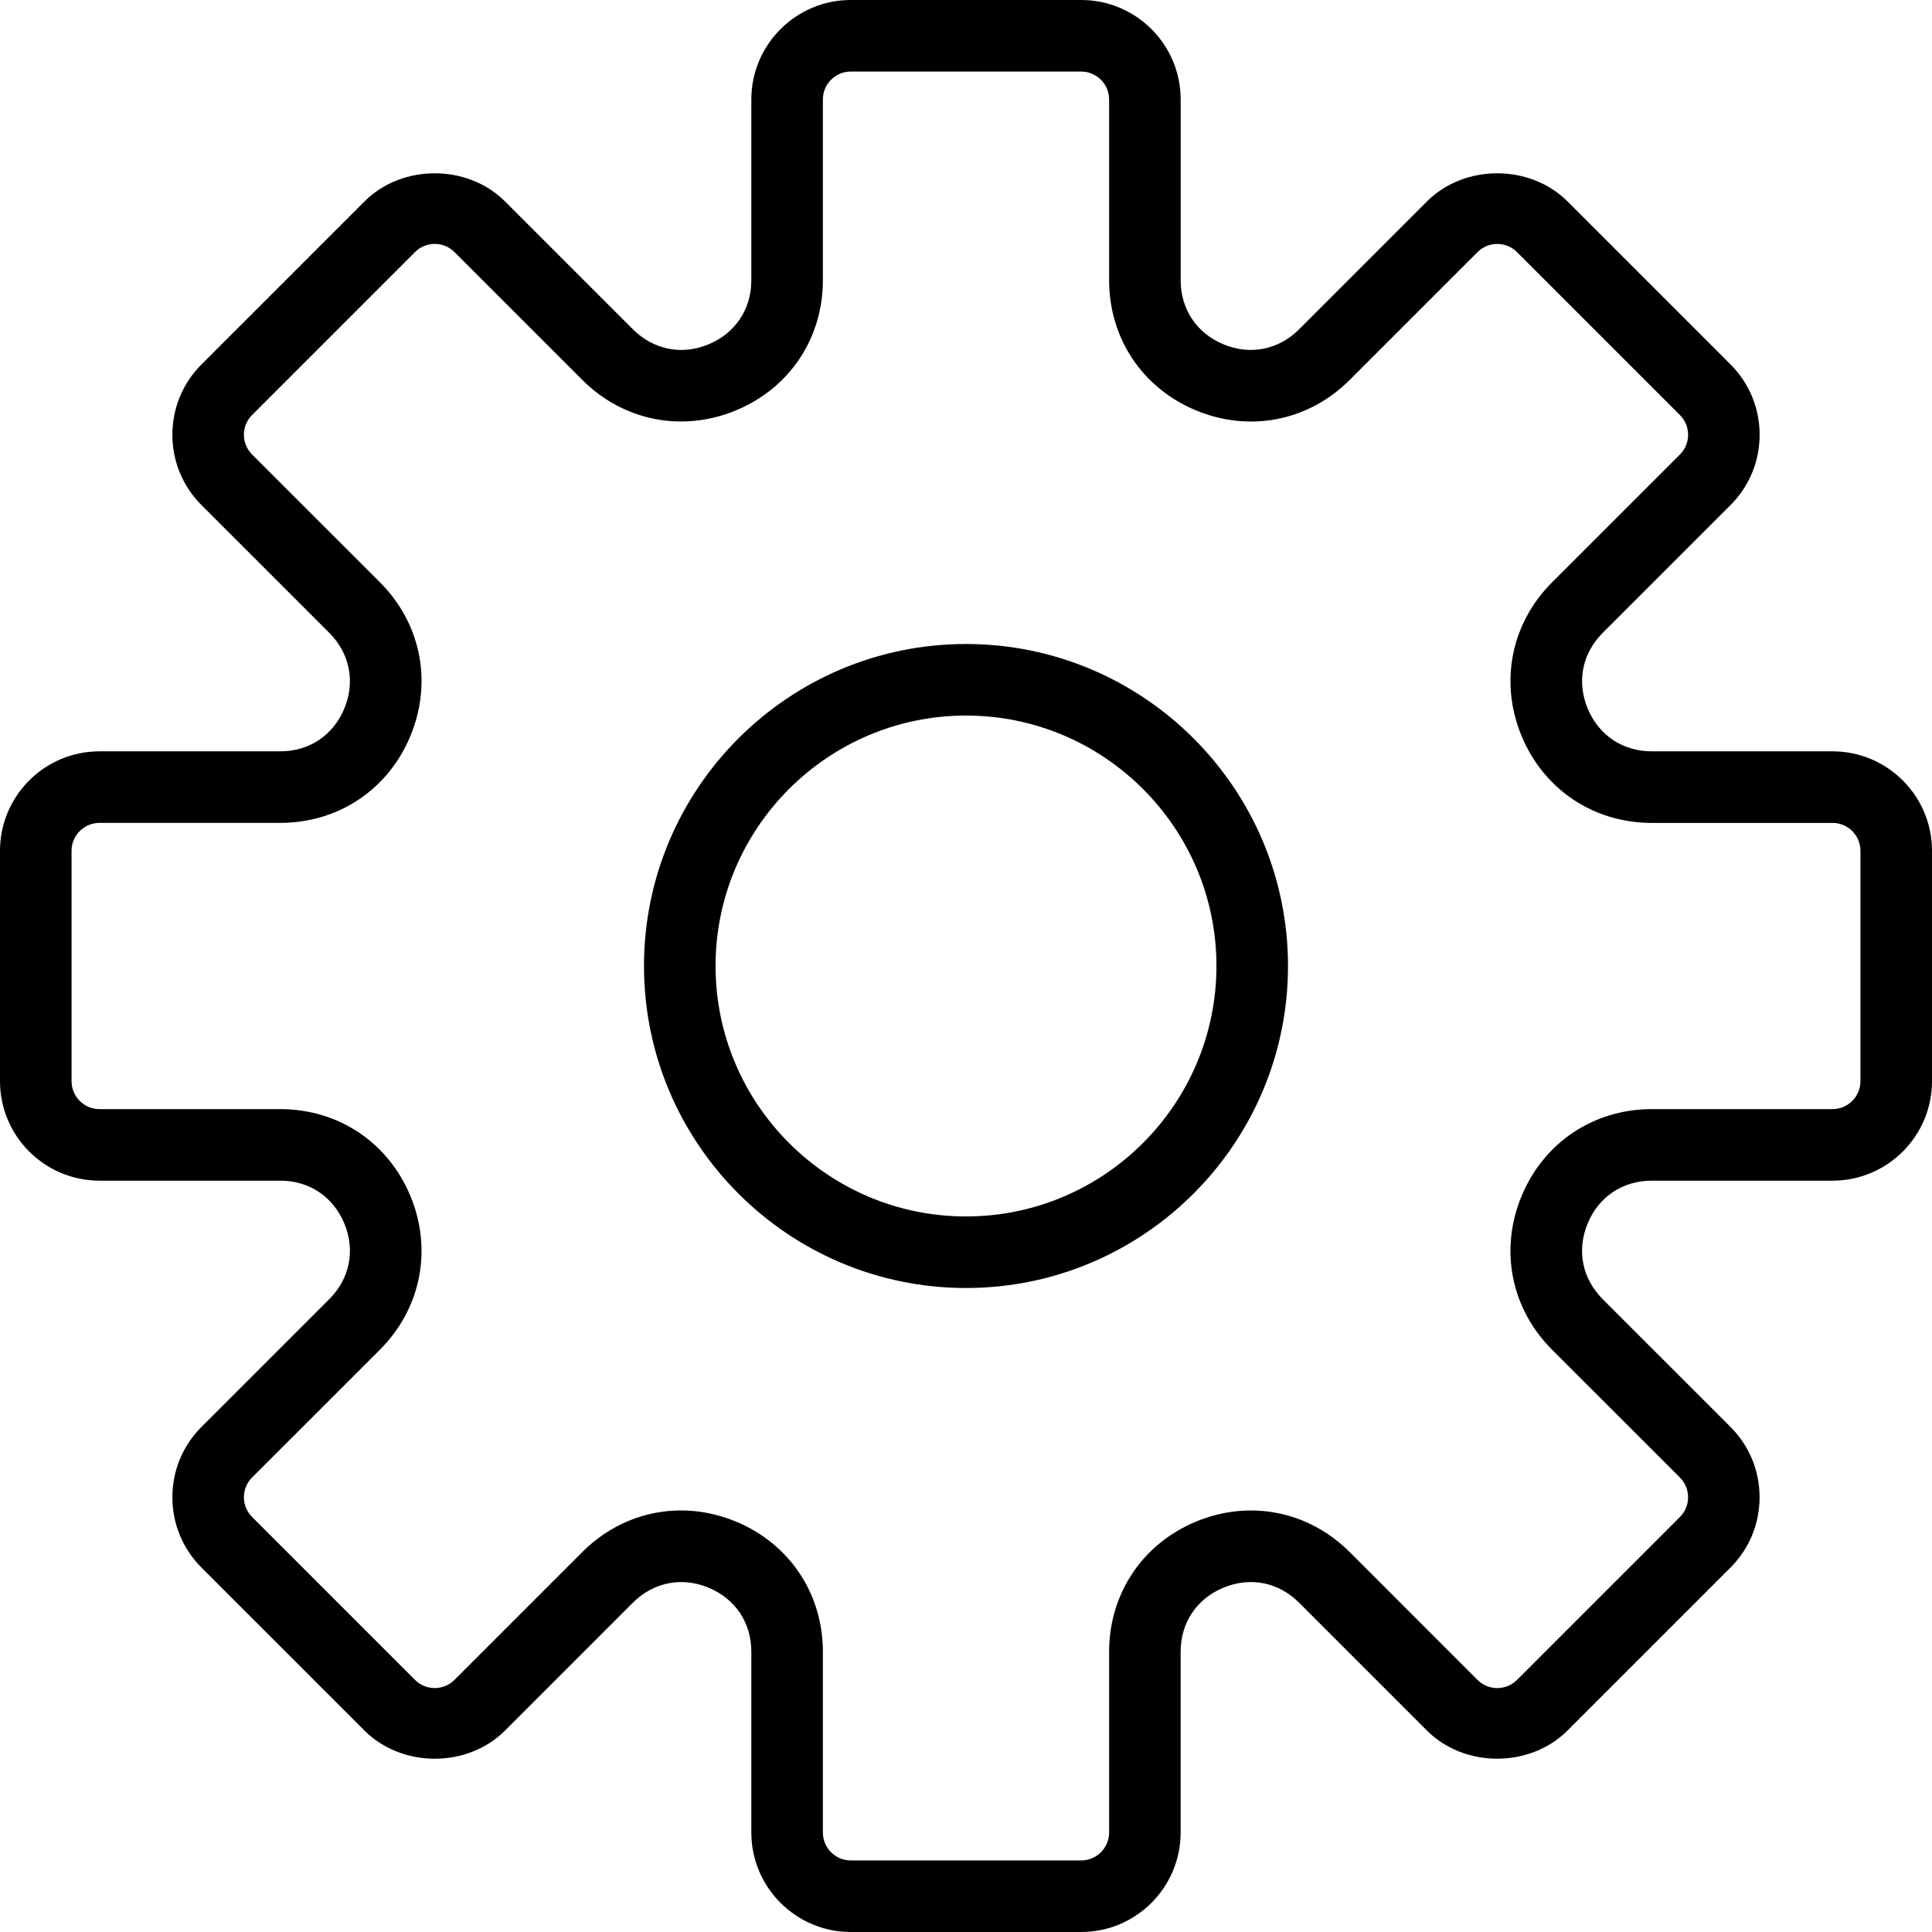
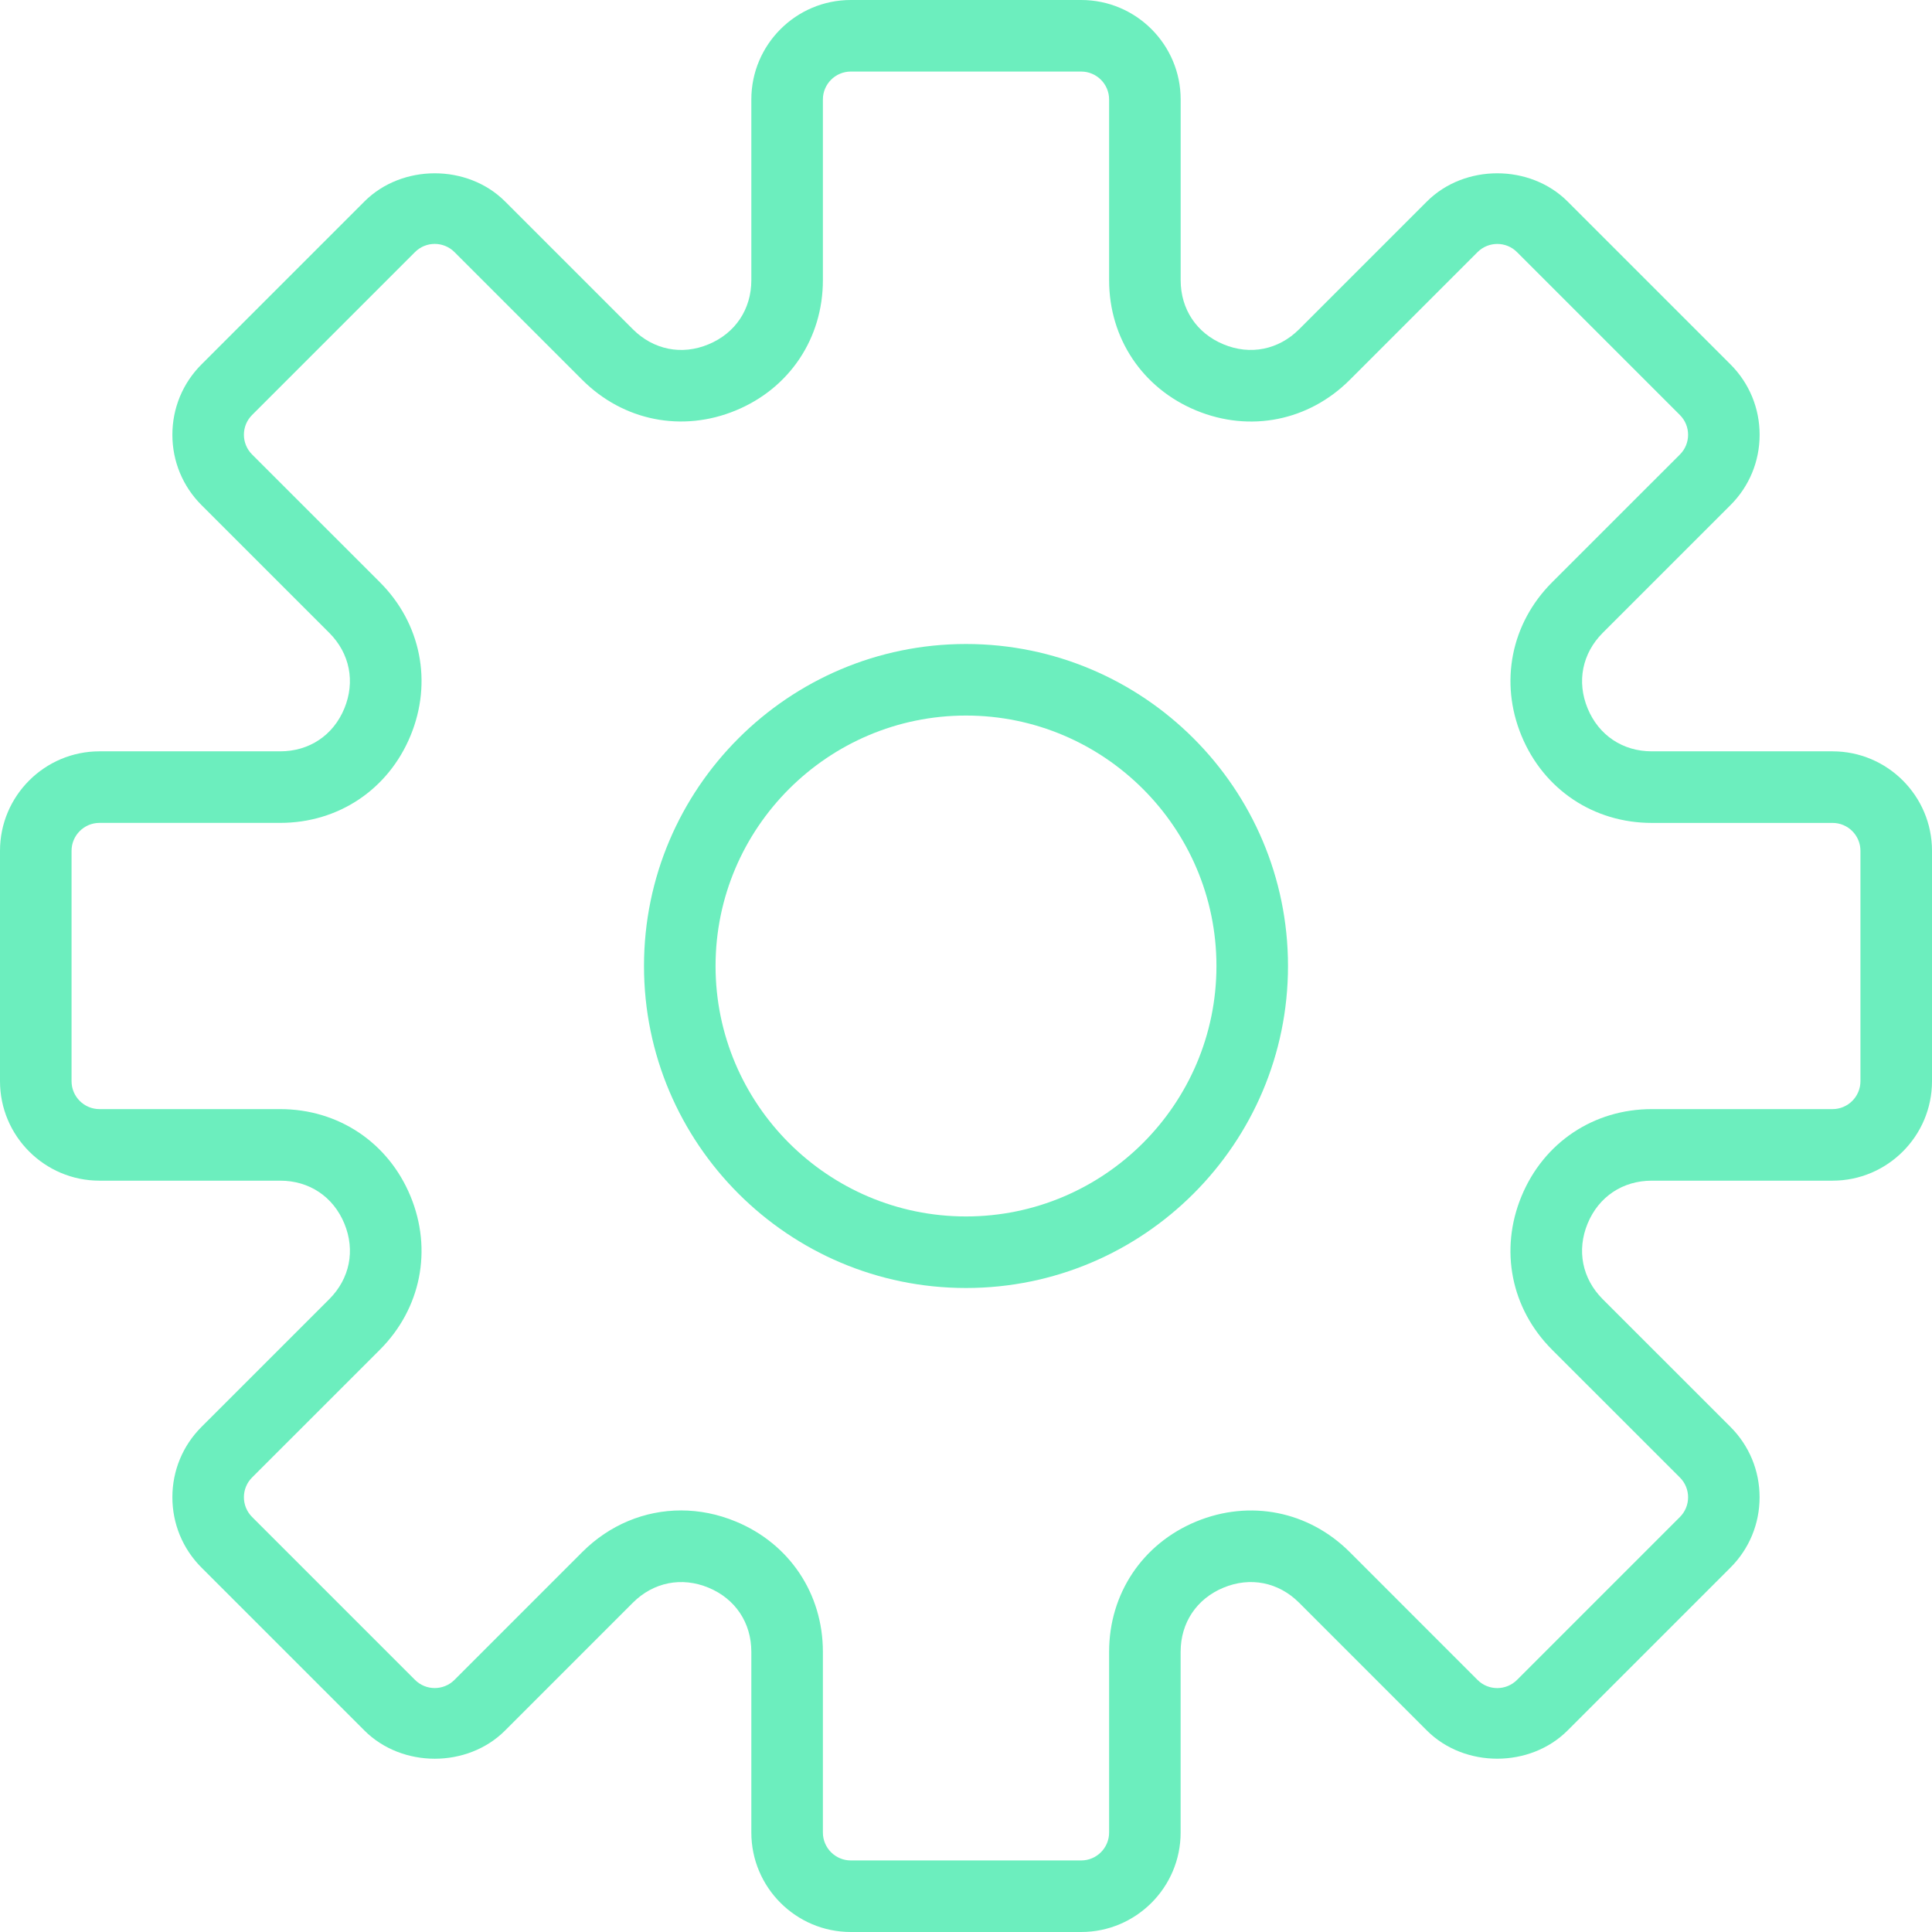
- <svg xmlns="http://www.w3.org/2000/svg" fill="#000000" height="800px" width="800px" version="1.1" id="Capa_1" viewBox="0 0 54 54" xml:space="preserve">
+ <svg xmlns="http://www.w3.org/2000/svg" fill="#6ceebe" height="800px" width="800px" version="1.1" id="Capa_1" viewBox="0 0 54 54" xml:space="preserve">
  <g>
    <path d="M51.22,21h-5.052c-0.812,0-1.481-0.447-1.792-1.197s-0.153-1.54,0.42-2.114l3.572-3.571   c0.525-0.525,0.814-1.224,0.814-1.966c0-0.743-0.289-1.441-0.814-1.967l-4.553-4.553c-1.05-1.05-2.881-1.052-3.933,0l-3.571,3.571   c-0.574,0.573-1.366,0.733-2.114,0.421C33.447,9.313,33,8.644,33,7.832V2.78C33,1.247,31.753,0,30.22,0H23.78   C22.247,0,21,1.247,21,2.78v5.052c0,0.812-0.447,1.481-1.197,1.792c-0.748,0.313-1.54,0.152-2.114-0.421l-3.571-3.571   c-1.052-1.052-2.883-1.05-3.933,0l-4.553,4.553c-0.525,0.525-0.814,1.224-0.814,1.967c0,0.742,0.289,1.44,0.814,1.966l3.572,3.571   c0.573,0.574,0.73,1.364,0.42,2.114S8.644,21,7.832,21H2.78C1.247,21,0,22.247,0,23.78v6.439C0,31.753,1.247,33,2.78,33h5.052   c0.812,0,1.481,0.447,1.792,1.197s0.153,1.54-0.42,2.114l-3.572,3.571c-0.525,0.525-0.814,1.224-0.814,1.966   c0,0.743,0.289,1.441,0.814,1.967l4.553,4.553c1.051,1.051,2.881,1.053,3.933,0l3.571-3.572c0.574-0.573,1.363-0.731,2.114-0.42   c0.75,0.311,1.197,0.98,1.197,1.792v5.052c0,1.533,1.247,2.78,2.78,2.78h6.439c1.533,0,2.78-1.247,2.78-2.78v-5.052   c0-0.812,0.447-1.481,1.197-1.792c0.751-0.312,1.54-0.153,2.114,0.42l3.571,3.572c1.052,1.052,2.883,1.05,3.933,0l4.553-4.553   c0.525-0.525,0.814-1.224,0.814-1.967c0-0.742-0.289-1.44-0.814-1.966l-3.572-3.571c-0.573-0.574-0.73-1.364-0.42-2.114   S45.356,33,46.168,33h5.052c1.533,0,2.78-1.247,2.78-2.78V23.78C54,22.247,52.753,21,51.22,21z M52,30.22   C52,30.65,51.65,31,51.22,31h-5.052c-1.624,0-3.019,0.932-3.64,2.432c-0.622,1.5-0.295,3.146,0.854,4.294l3.572,3.571   c0.305,0.305,0.305,0.8,0,1.104l-4.553,4.553c-0.304,0.304-0.799,0.306-1.104,0l-3.571-3.572c-1.149-1.149-2.794-1.474-4.294-0.854   c-1.5,0.621-2.432,2.016-2.432,3.64v5.052C31,51.65,30.65,52,30.22,52H23.78C23.35,52,23,51.65,23,51.22v-5.052   c0-1.624-0.932-3.019-2.432-3.64c-0.503-0.209-1.021-0.311-1.533-0.311c-1.014,0-1.997,0.4-2.761,1.164l-3.571,3.572   c-0.306,0.306-0.801,0.304-1.104,0l-4.553-4.553c-0.305-0.305-0.305-0.8,0-1.104l3.572-3.571c1.148-1.148,1.476-2.794,0.854-4.294   C10.851,31.932,9.456,31,7.832,31H2.78C2.35,31,2,30.65,2,30.22V23.78C2,23.35,2.35,23,2.78,23h5.052   c1.624,0,3.019-0.932,3.64-2.432c0.622-1.5,0.295-3.146-0.854-4.294l-3.572-3.571c-0.305-0.305-0.305-0.8,0-1.104l4.553-4.553   c0.304-0.305,0.799-0.305,1.104,0l3.571,3.571c1.147,1.147,2.792,1.476,4.294,0.854C22.068,10.851,23,9.456,23,7.832V2.78   C23,2.35,23.35,2,23.78,2h6.439C30.65,2,31,2.35,31,2.78v5.052c0,1.624,0.932,3.019,2.432,3.64   c1.502,0.622,3.146,0.294,4.294-0.854l3.571-3.571c0.306-0.305,0.801-0.305,1.104,0l4.553,4.553c0.305,0.305,0.305,0.8,0,1.104   l-3.572,3.571c-1.148,1.148-1.476,2.794-0.854,4.294c0.621,1.5,2.016,2.432,3.64,2.432h5.052C51.65,23,52,23.35,52,23.78V30.22z" />
    <path d="M27,18c-4.963,0-9,4.037-9,9s4.037,9,9,9s9-4.037,9-9S31.963,18,27,18z M27,34c-3.859,0-7-3.141-7-7s3.141-7,7-7   s7,3.141,7,7S30.859,34,27,34z" />
  </g>
</svg>
